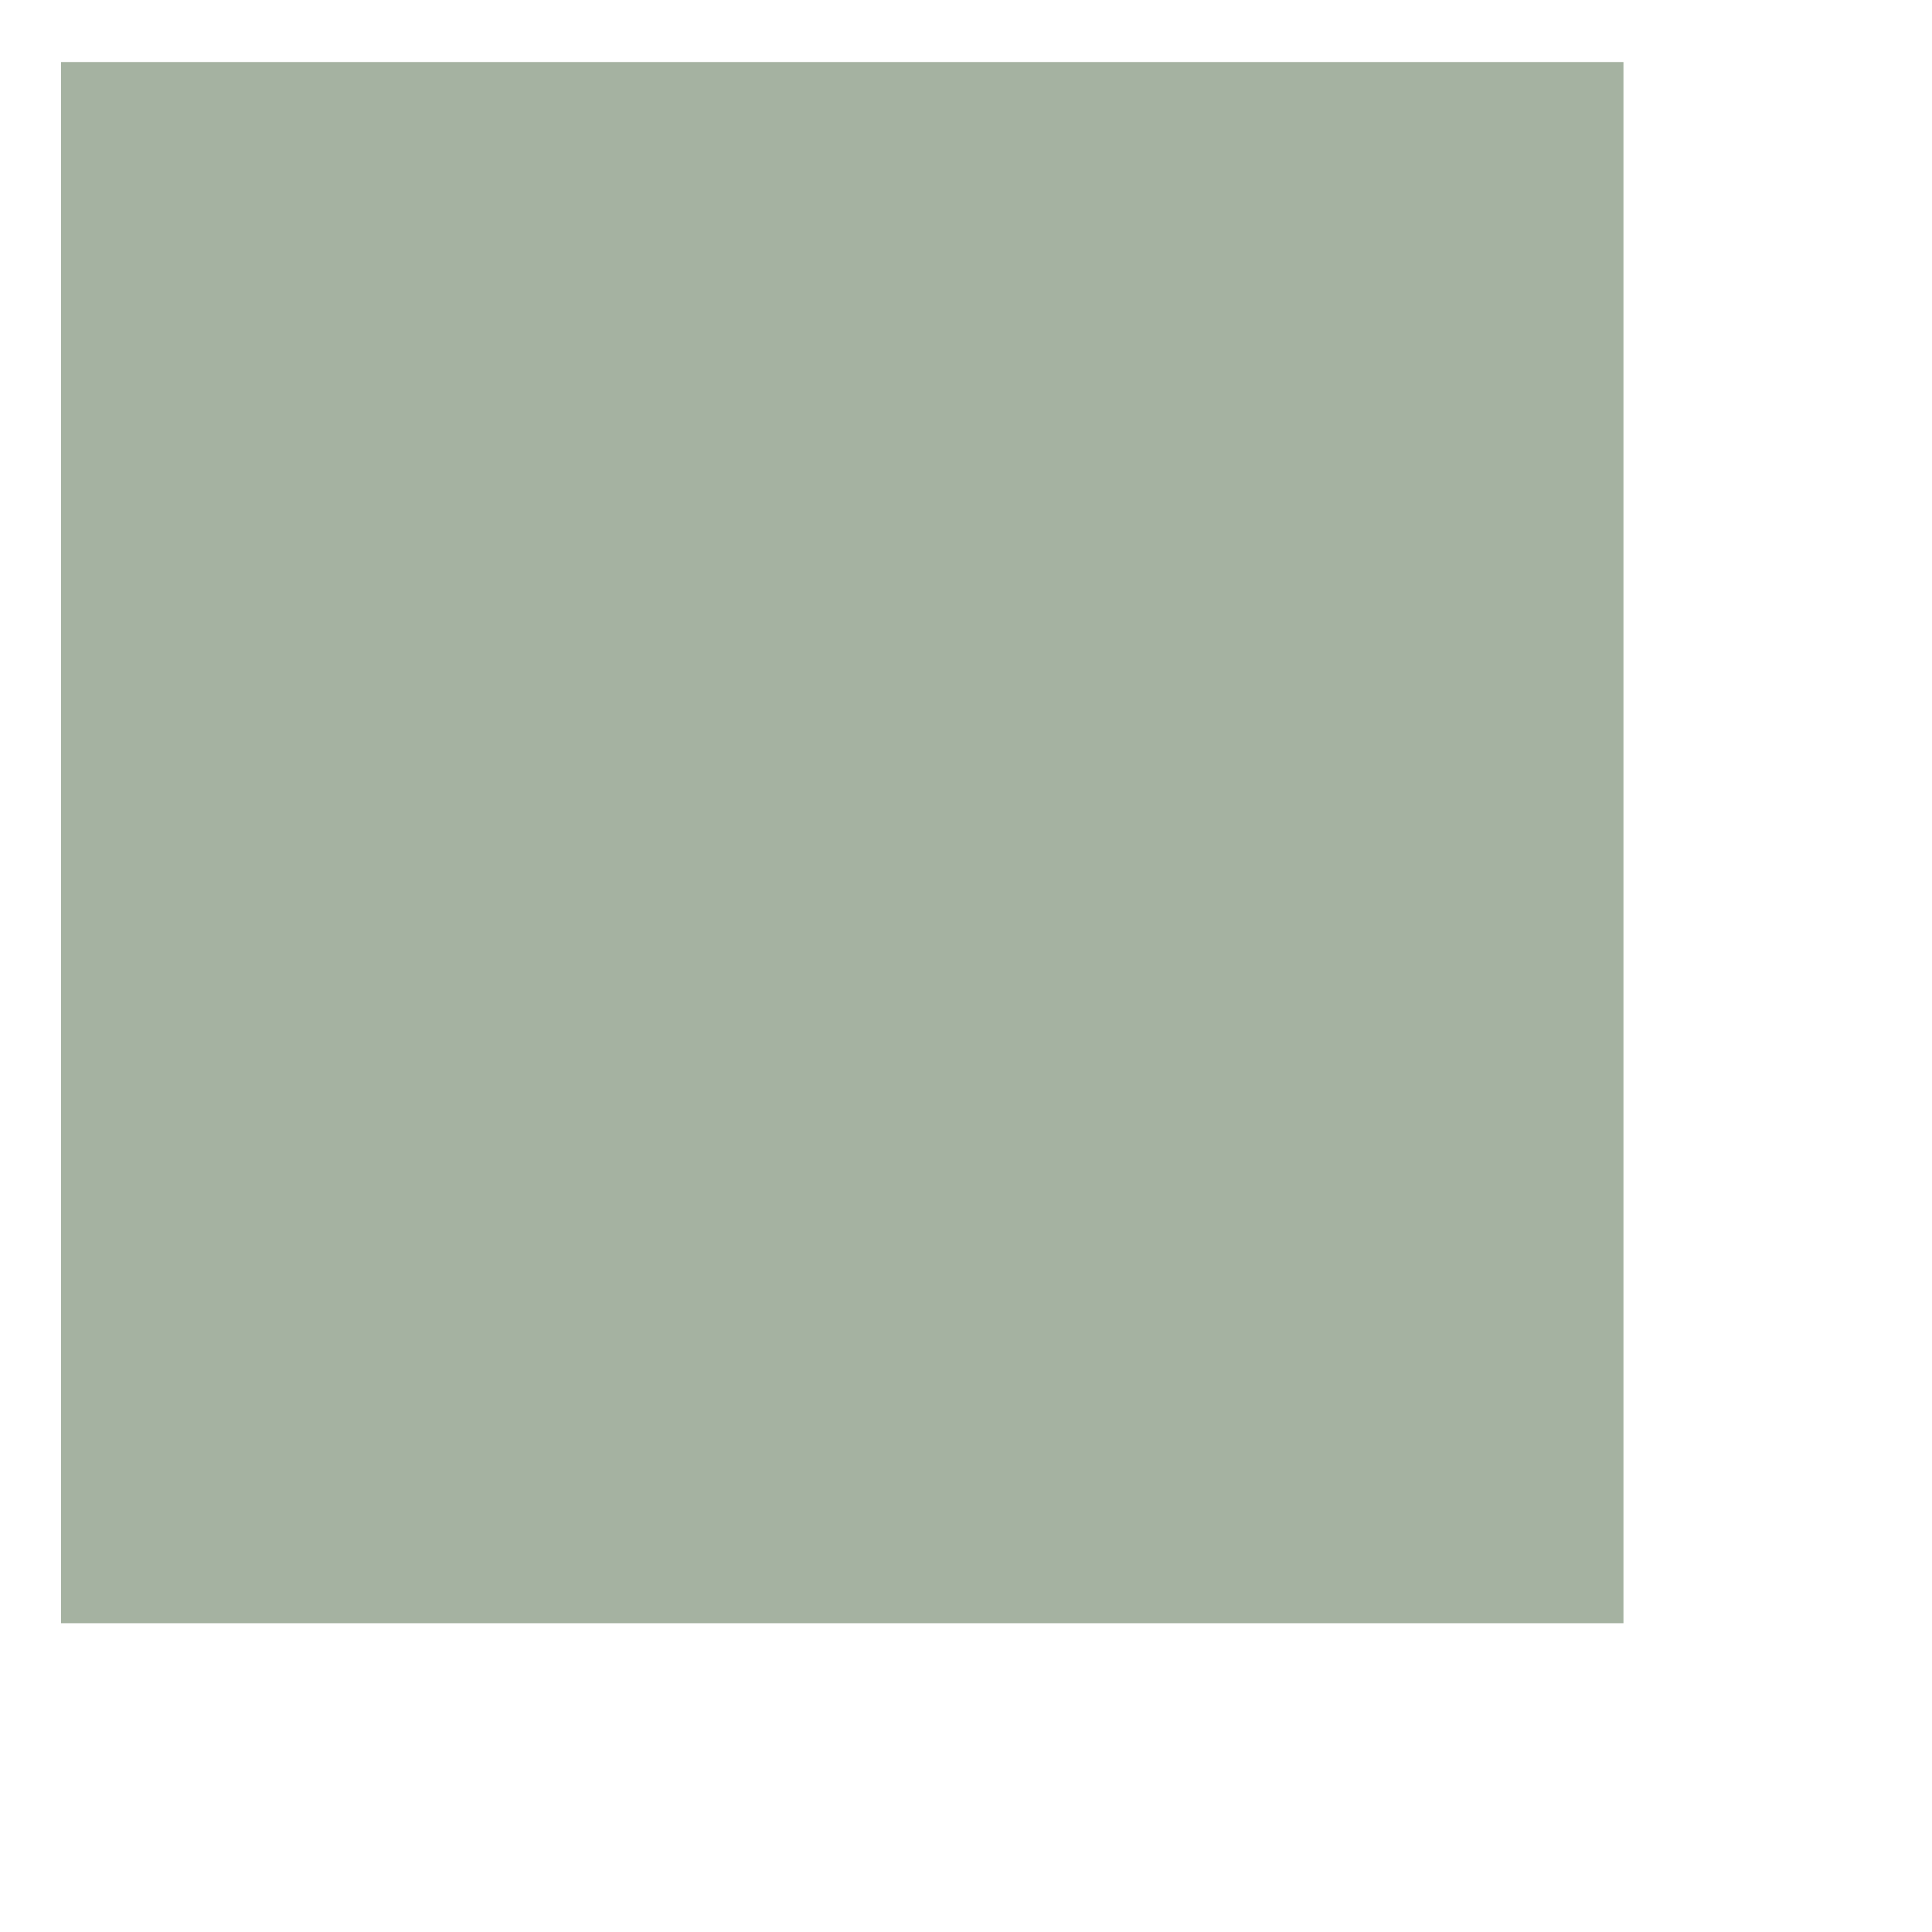
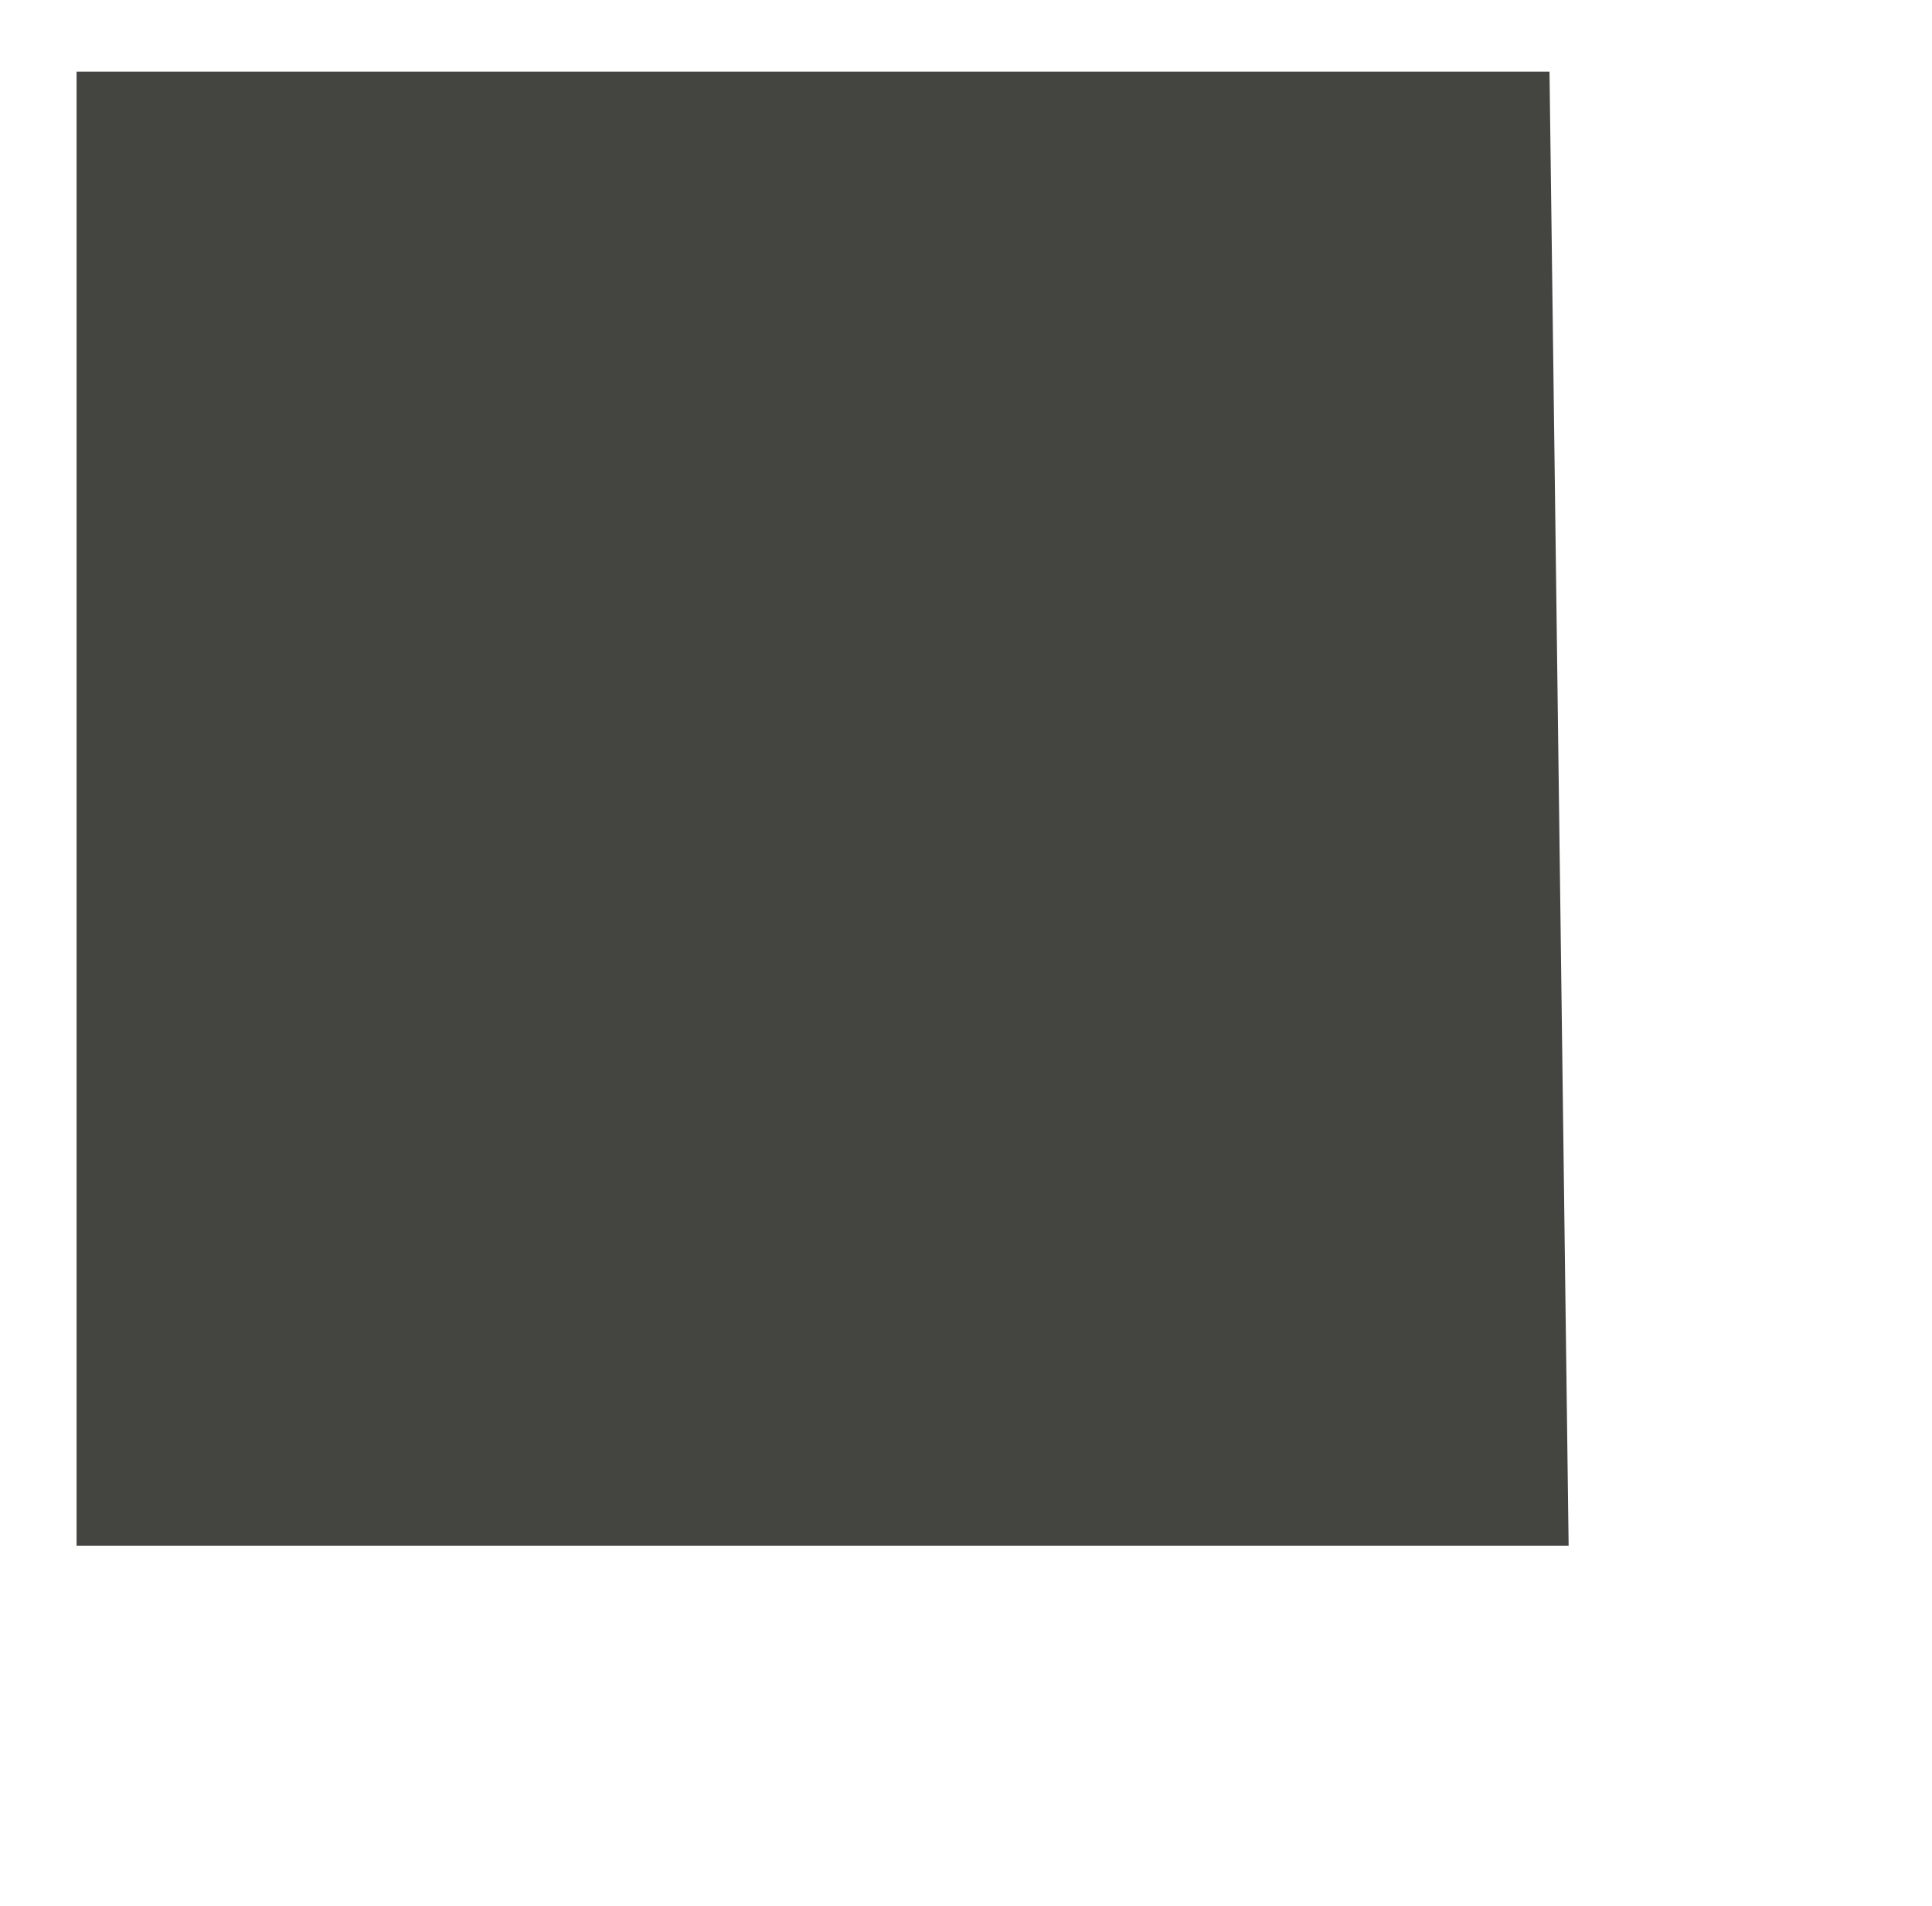
- <svg xmlns="http://www.w3.org/2000/svg" xmlns:xlink="http://www.w3.org/1999/xlink" version="1.1" preserveAspectRatio="xMidYMid meet" viewBox="231.455 343.667 15.667 15.667" width="11.67" height="11.67">
+ <svg xmlns="http://www.w3.org/2000/svg" xmlns:xlink="http://www.w3.org/1999/xlink" version="1.1" preserveAspectRatio="xMidYMid meet" viewBox="137.228 252.342 13.375 13.25" width="9.38" height="9.25">
  <defs>
-     <path d="M232.45 356.33L244.12 356.33L244.12 344.67L232.45 344.67L232.45 356.33Z" id="acf1qwhnL" />
+     <path d="M138.23 262.59L147.6 262.59L147.48 253.34L138.23 253.34L138.23 262.59Z" id="cOhdhP8eY" />
  </defs>
  <g>
    <g>
-       <use xlink:href="#acf1qwhnL" opacity="1" fill="#a5b2a1" fill-opacity="1" />
+       <use xlink:href="#cOhdhP8eY" opacity="1" fill="#444540" fill-opacity="1" />
      <g>
-         <use xlink:href="#acf1qwhnL" opacity="1" fill-opacity="0" stroke="#a5b2a1" stroke-width="1" stroke-opacity="1" />
+         <use xlink:href="#cOhdhP8eY" opacity="1" fill-opacity="0" stroke="#444540" stroke-width="1" stroke-opacity="1" />
      </g>
    </g>
  </g>
</svg>
